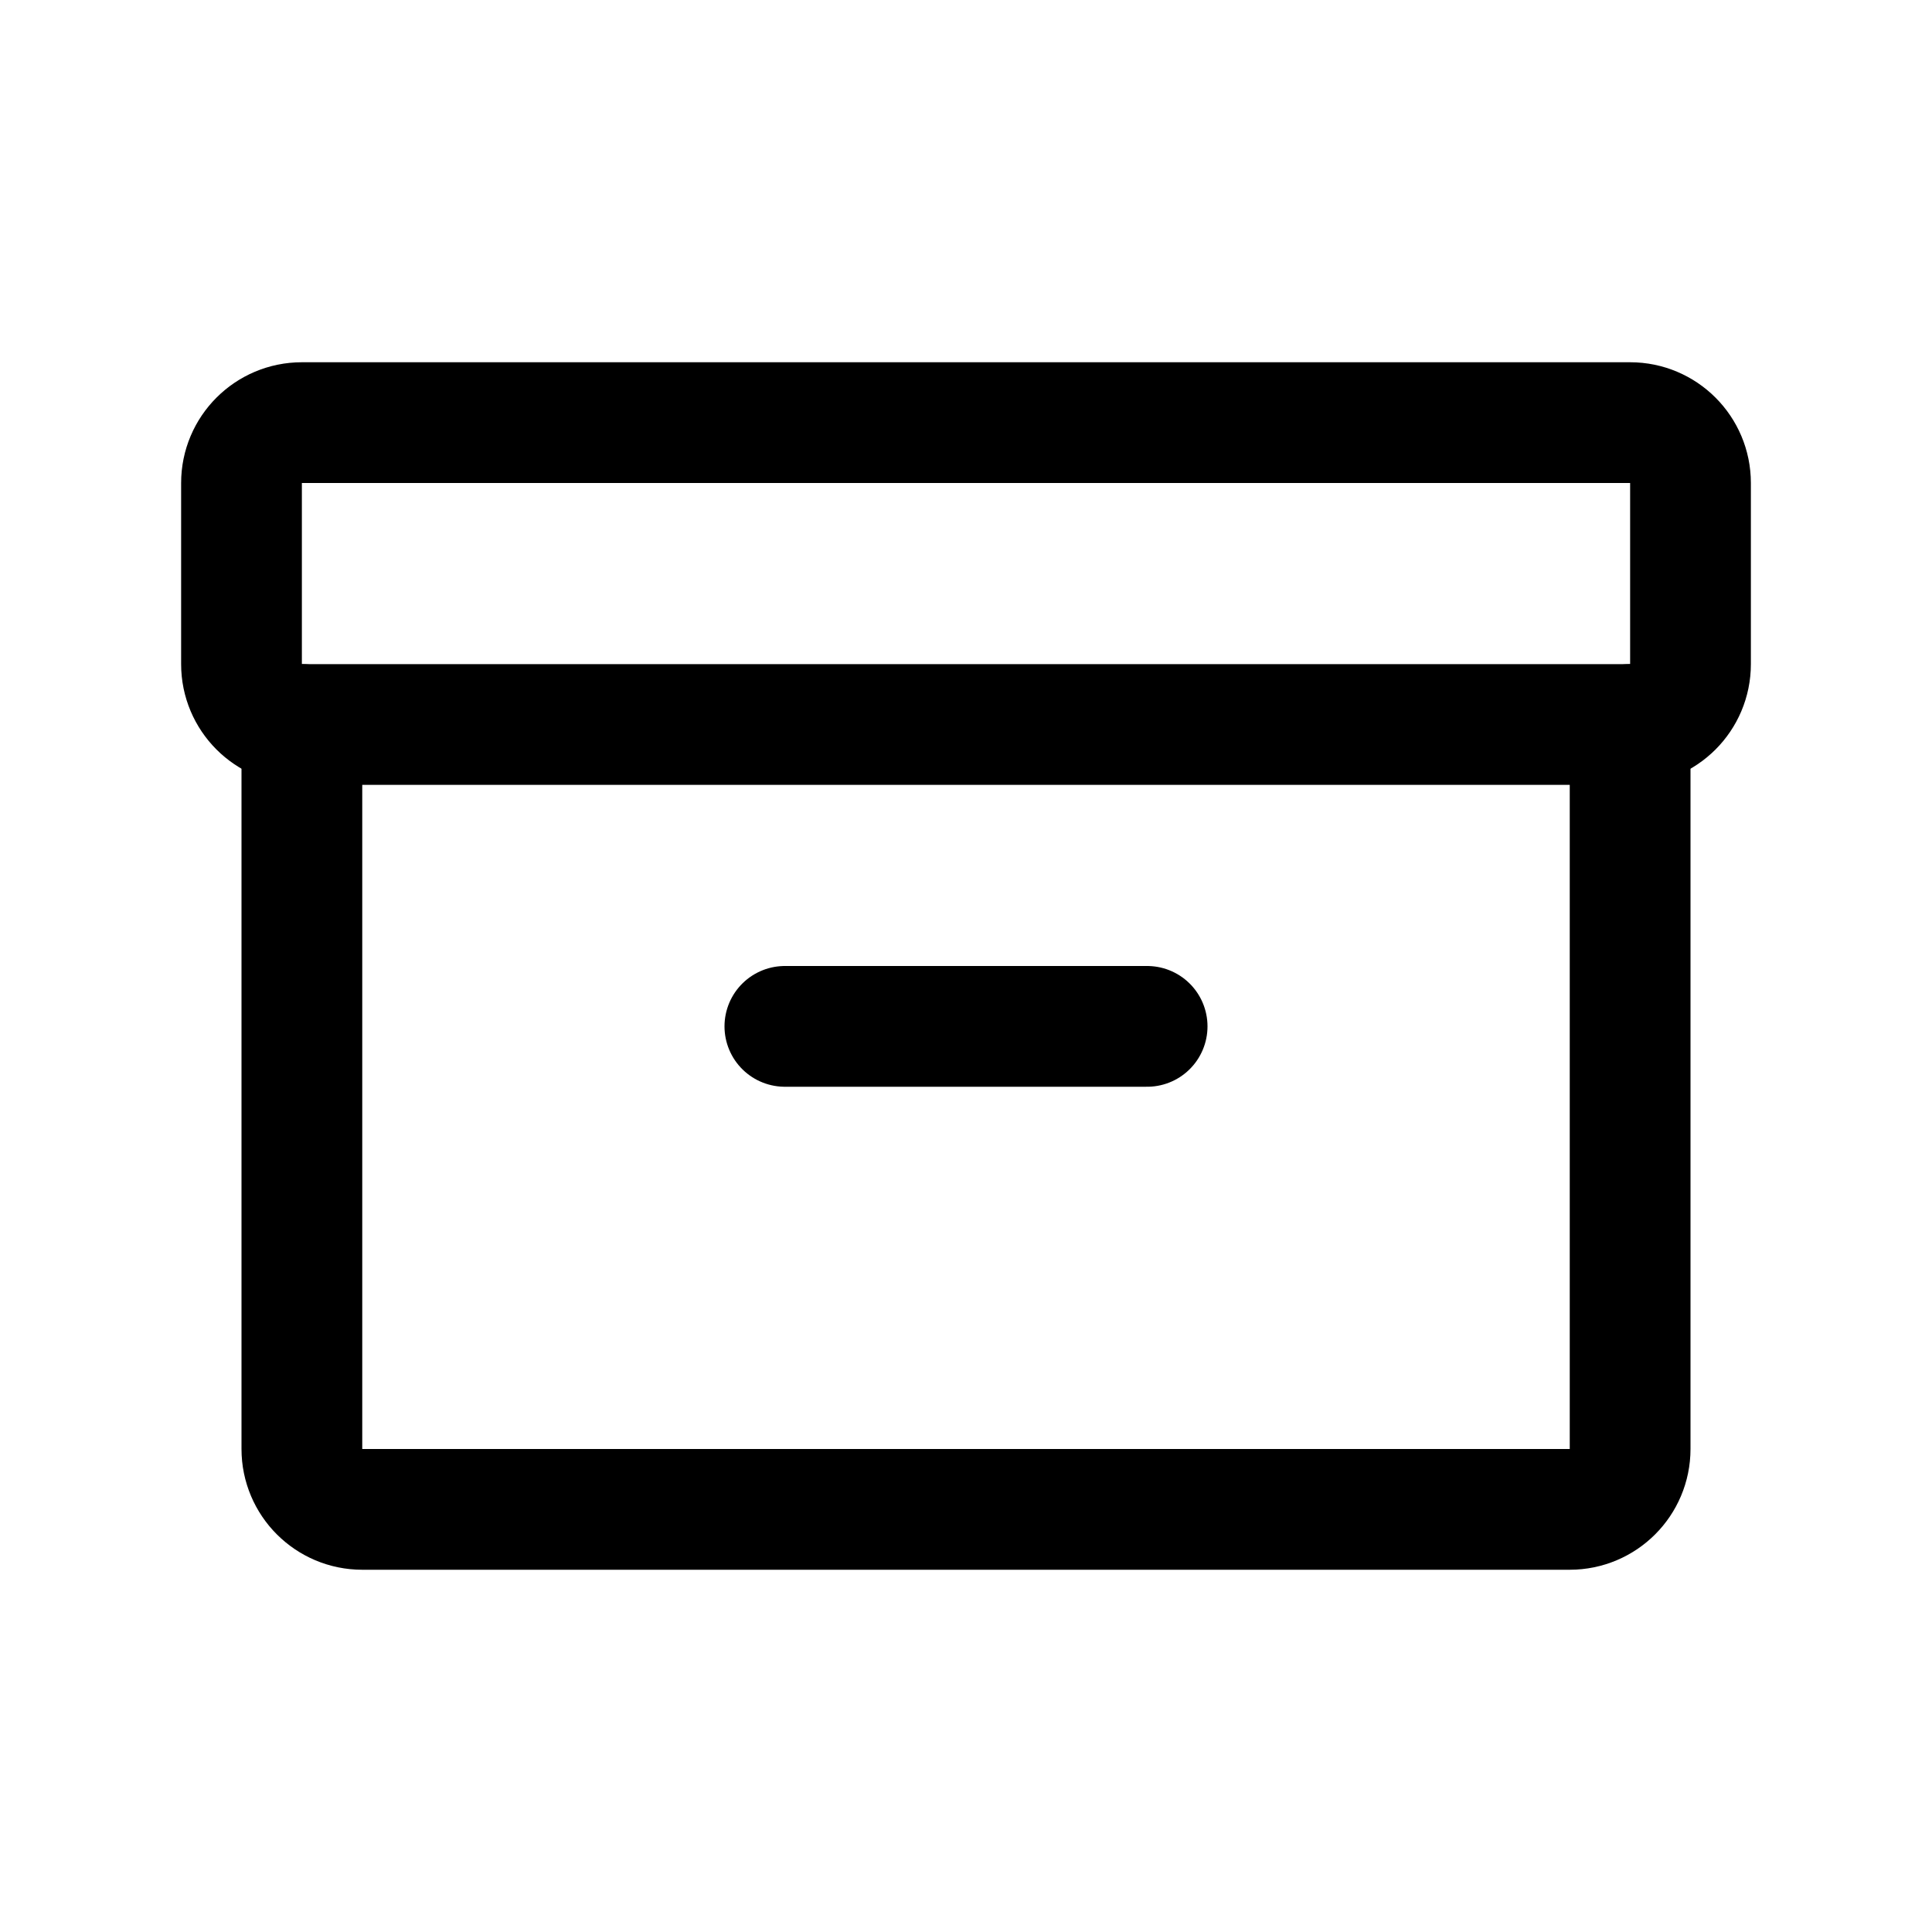
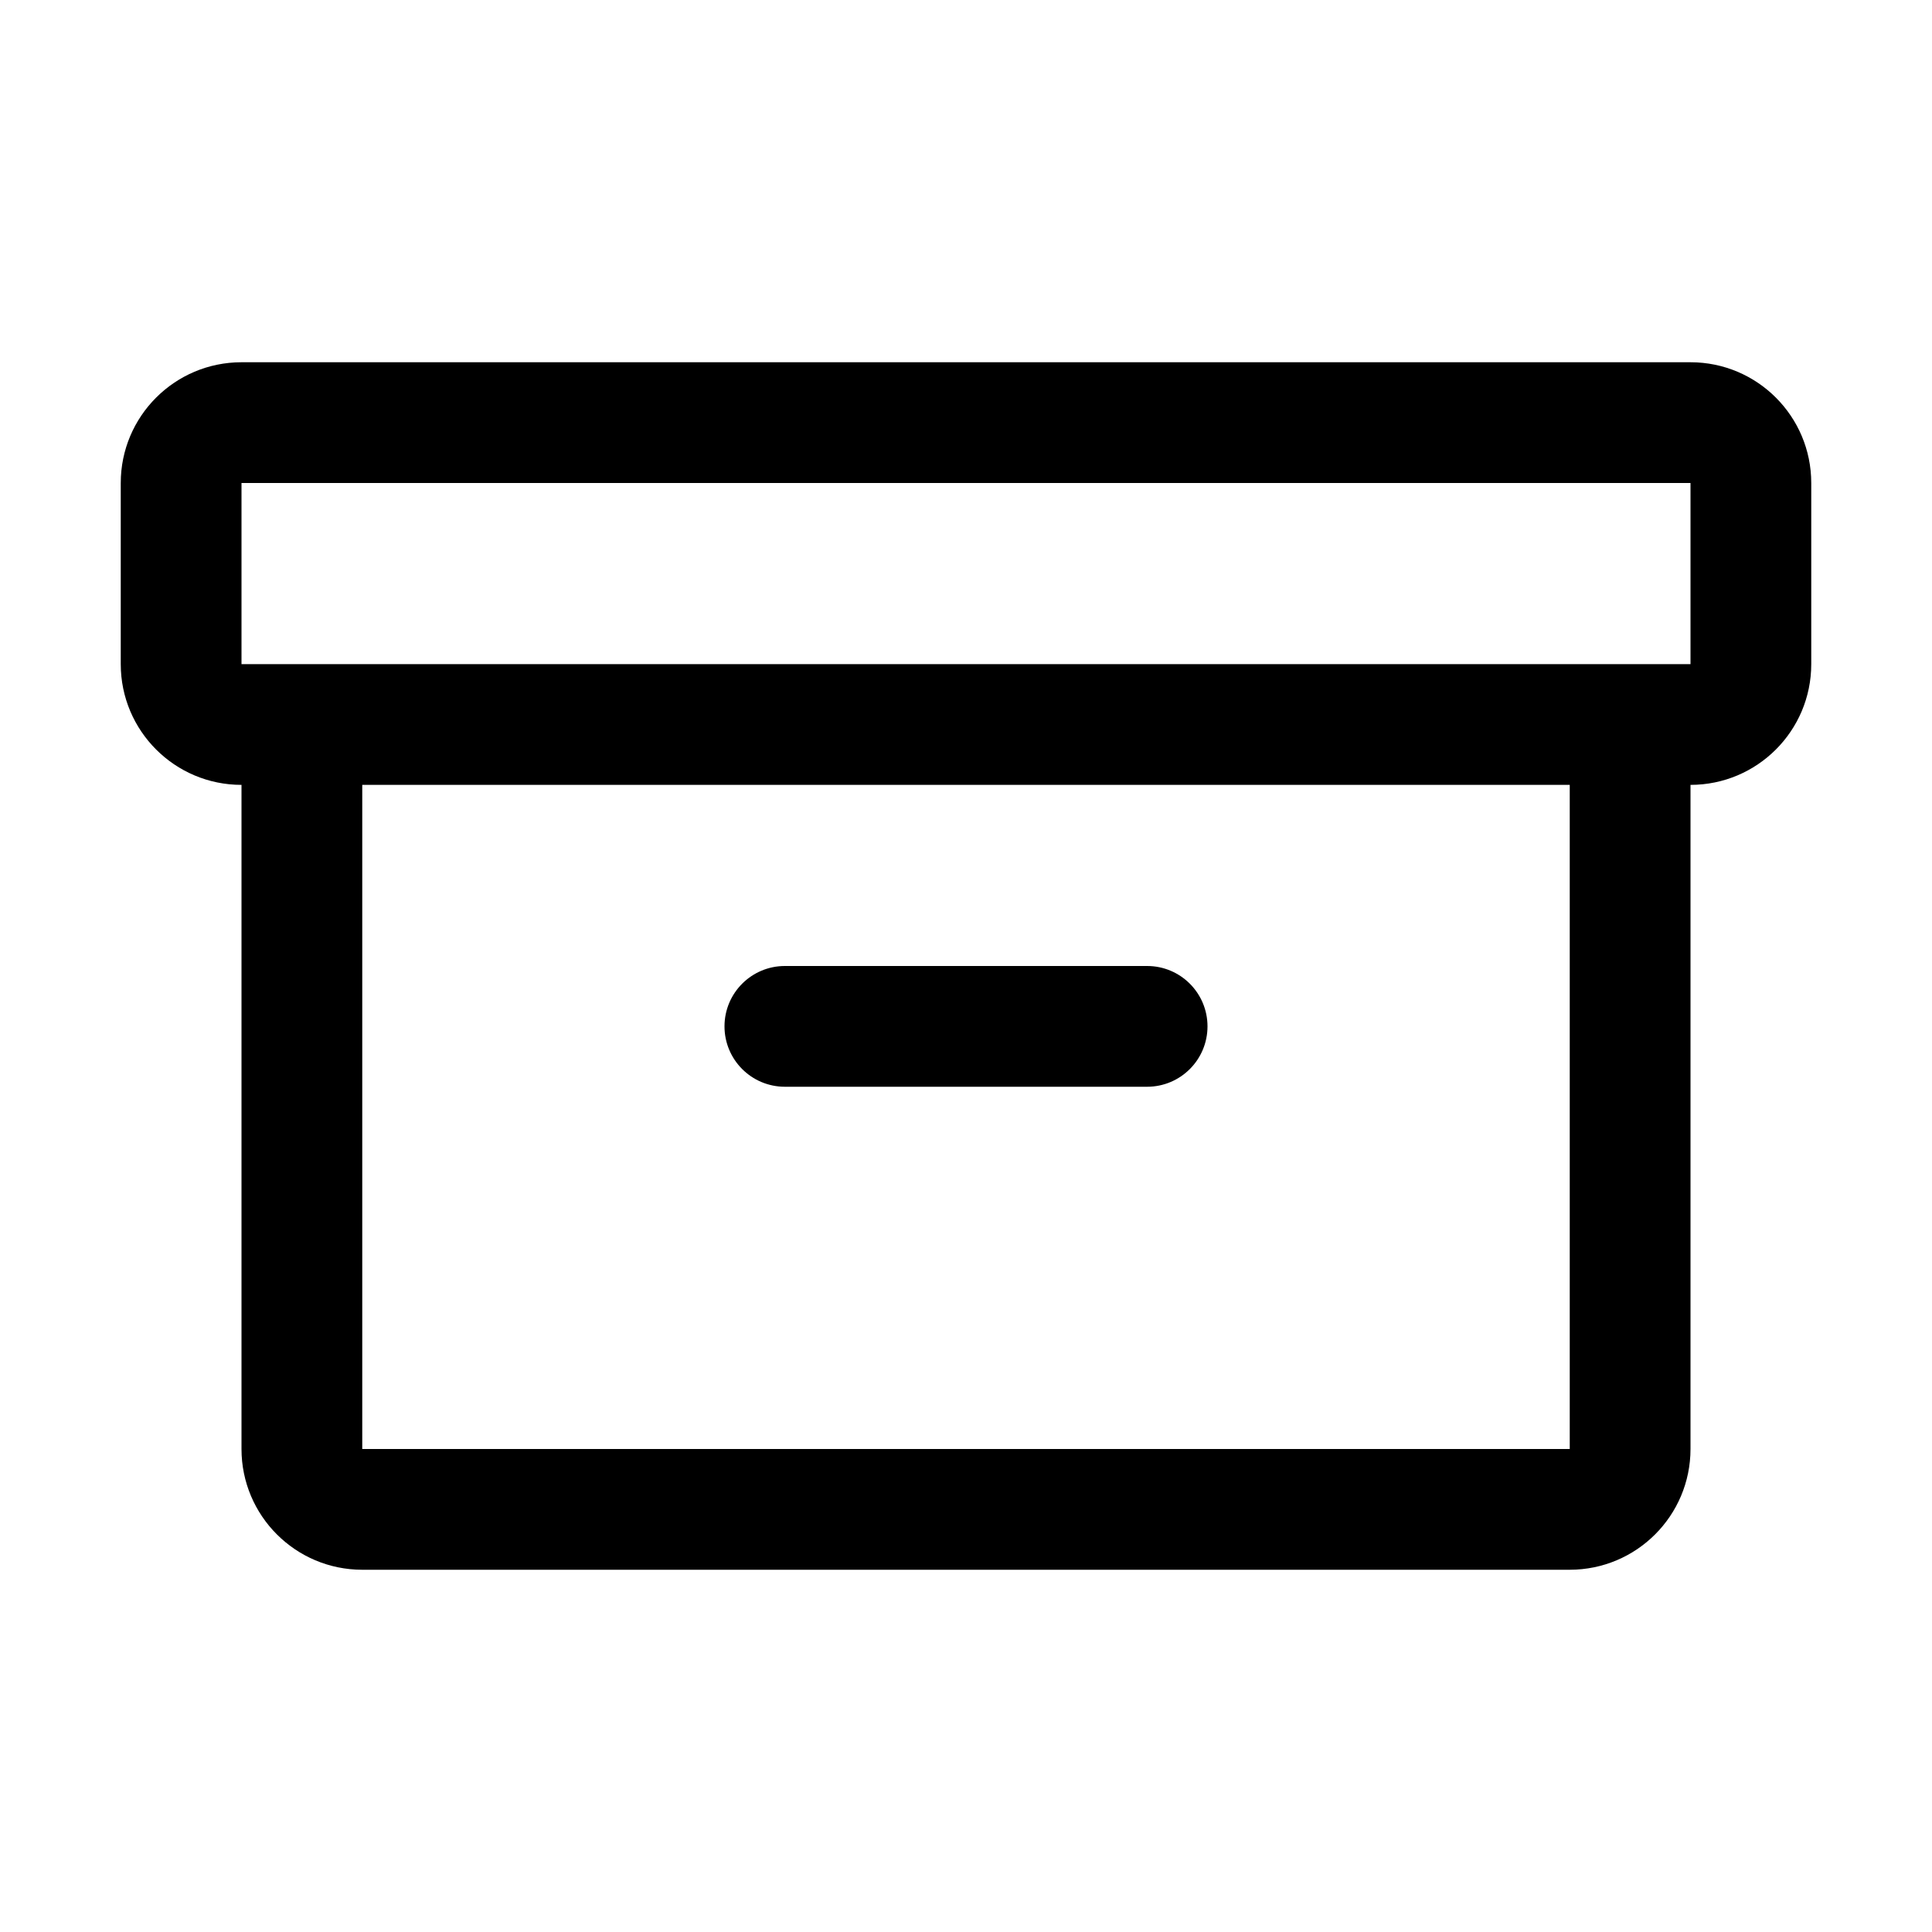
- <svg xmlns="http://www.w3.org/2000/svg" viewBox="0 0 256 256">
-   <g fill="none" stroke="#000" stroke-width="16" stroke-linecap="round" stroke-linejoin="round">
-     <rect x="32" y="56" width="192" height="40" rx="8" />
-     <path d="M216,96v96a8,8,0,0,1-8,8H48a8,8,0,0,1-8-8V96" />
-     <line x1="104" y1="136" x2="152" y2="136" />
-   </g>
+ <svg xmlns="http://www.w3.org/2000/svg" viewBox="0 0 256 256" fill="currentColor">
+   <path d="M224,48H32A16,16,0,0,0,16,64V88a16,16,0,0,0,16,16v88a16,16,0,0,0,16,16H208a16,16,0,0,0,16-16V104a16,16,0,0,0,16-16V64A16,16,0,0,0,224,48ZM208,192H48V104H208ZM224,88H32V64H224V88ZM96,136a8,8,0,0,1,8-8h48a8,8,0,0,1,0,16H104A8,8,0,0,1,96,136Z" />
</svg>
